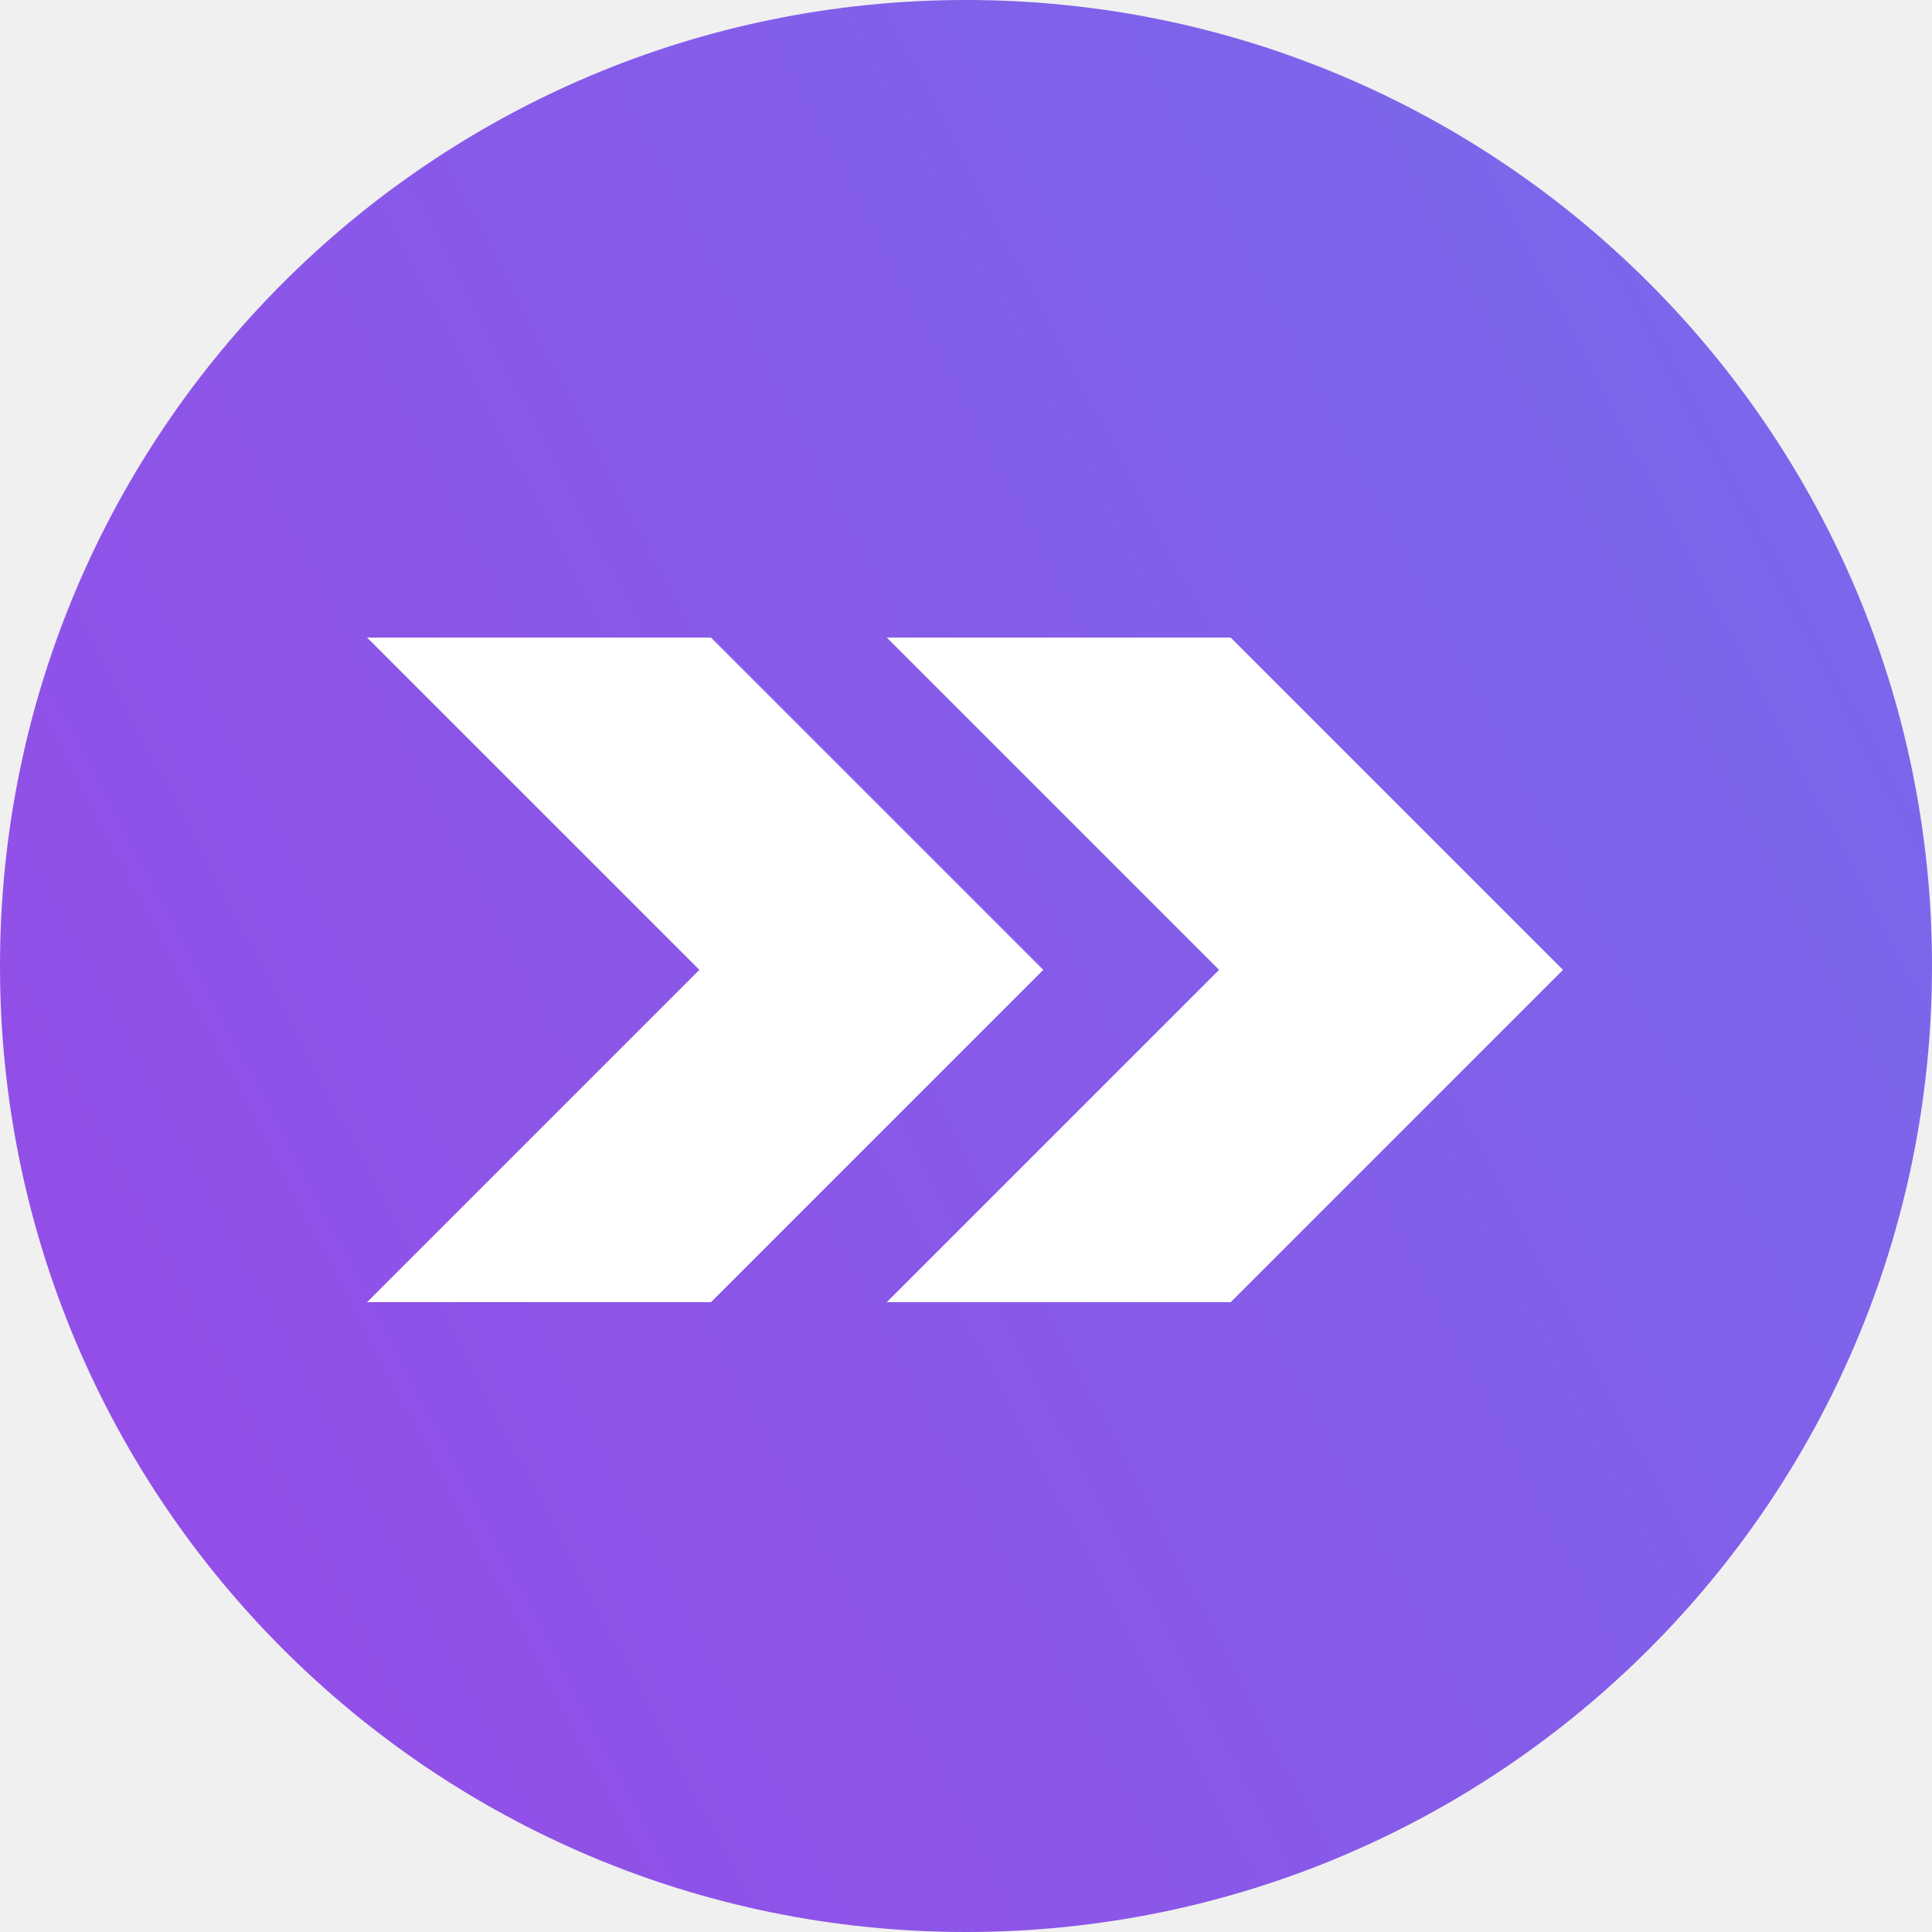
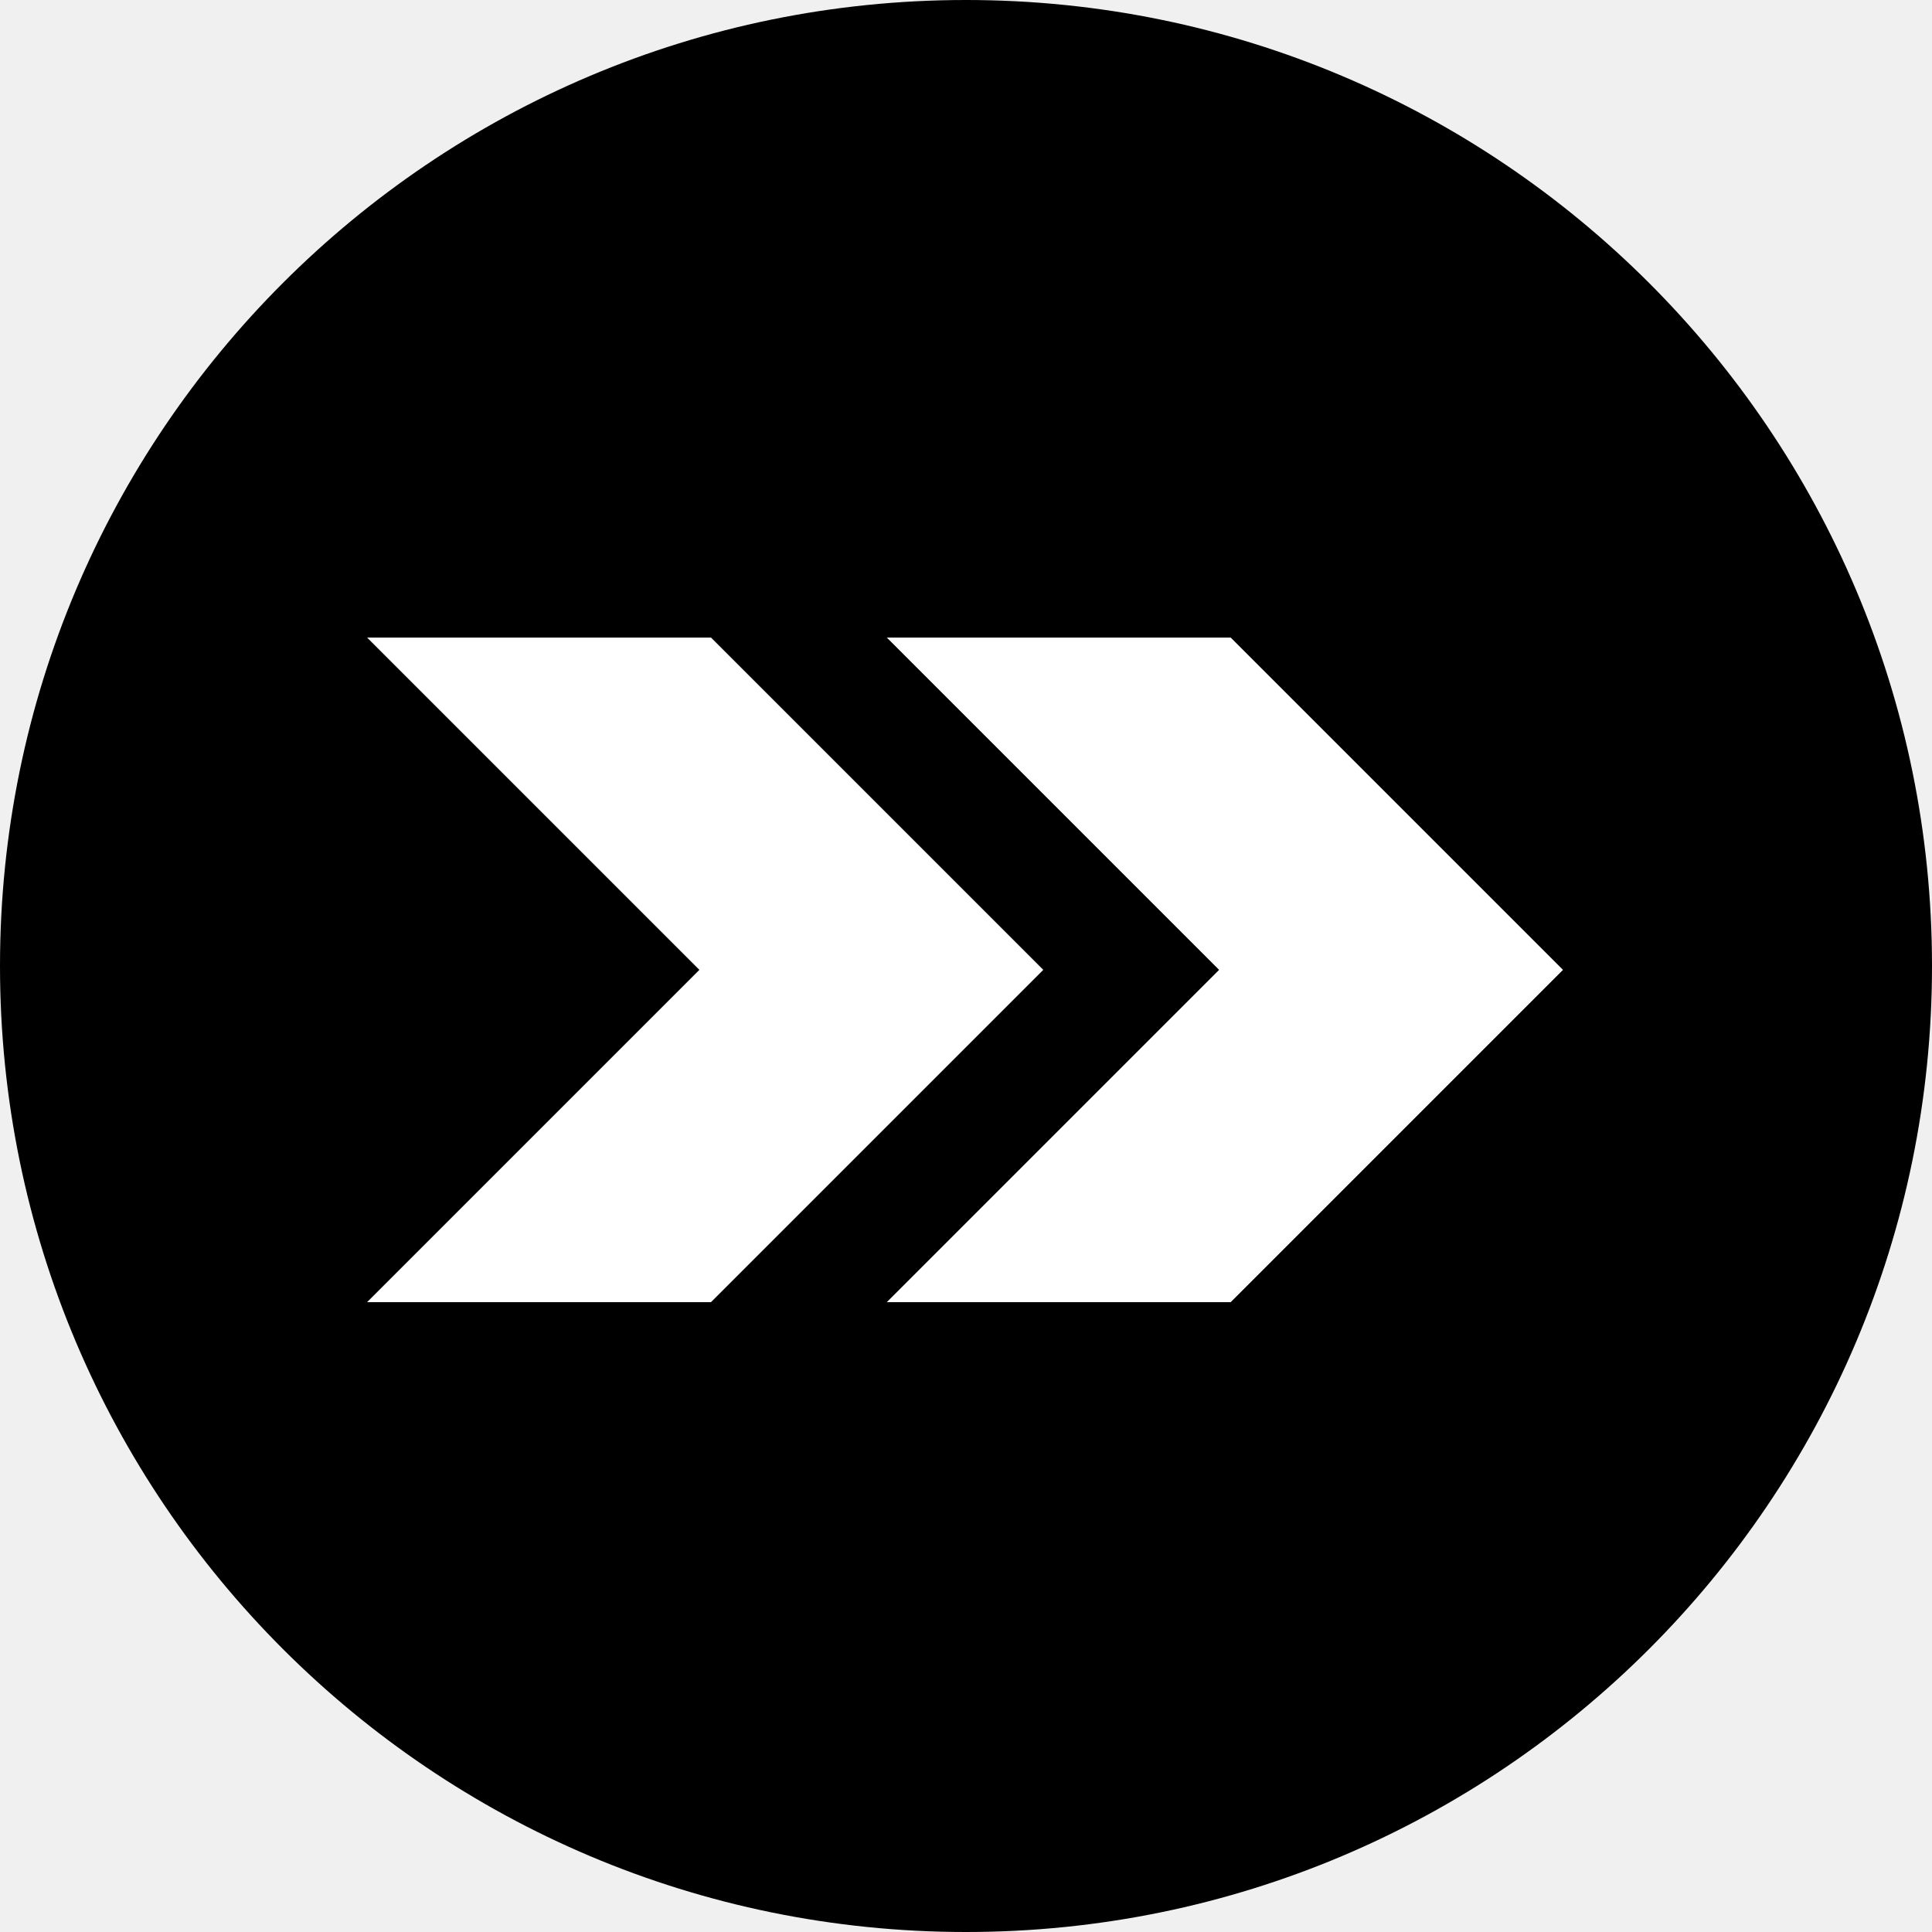
<svg xmlns="http://www.w3.org/2000/svg" width="500" height="500" viewBox="0 0 500 500" fill="none">
-   <rect width="500" height="500" rx="250" fill="url(#paint0_linear)" />
+   <rect width="500" height="500" rx="250" fill="black" />
  <path d="M184 165H95L181 251L95 337H184L270 251L184 165Z" fill="white" />
  <path d="M318.5 165H229.5L315.5 251L229.5 337H318.5L404.5 251L318.5 165Z" fill="white" />
-   <defs>
-     <linearGradient id="paint0_linear" x1="35" y1="377.5" x2="632.5" y2="65" gradientUnits="userSpaceOnUse">
-       <stop stop-color="#934EE7" />
-       <stop offset="1" stop-color="#7270EC" />
-     </linearGradient>
-   </defs>
</svg>
